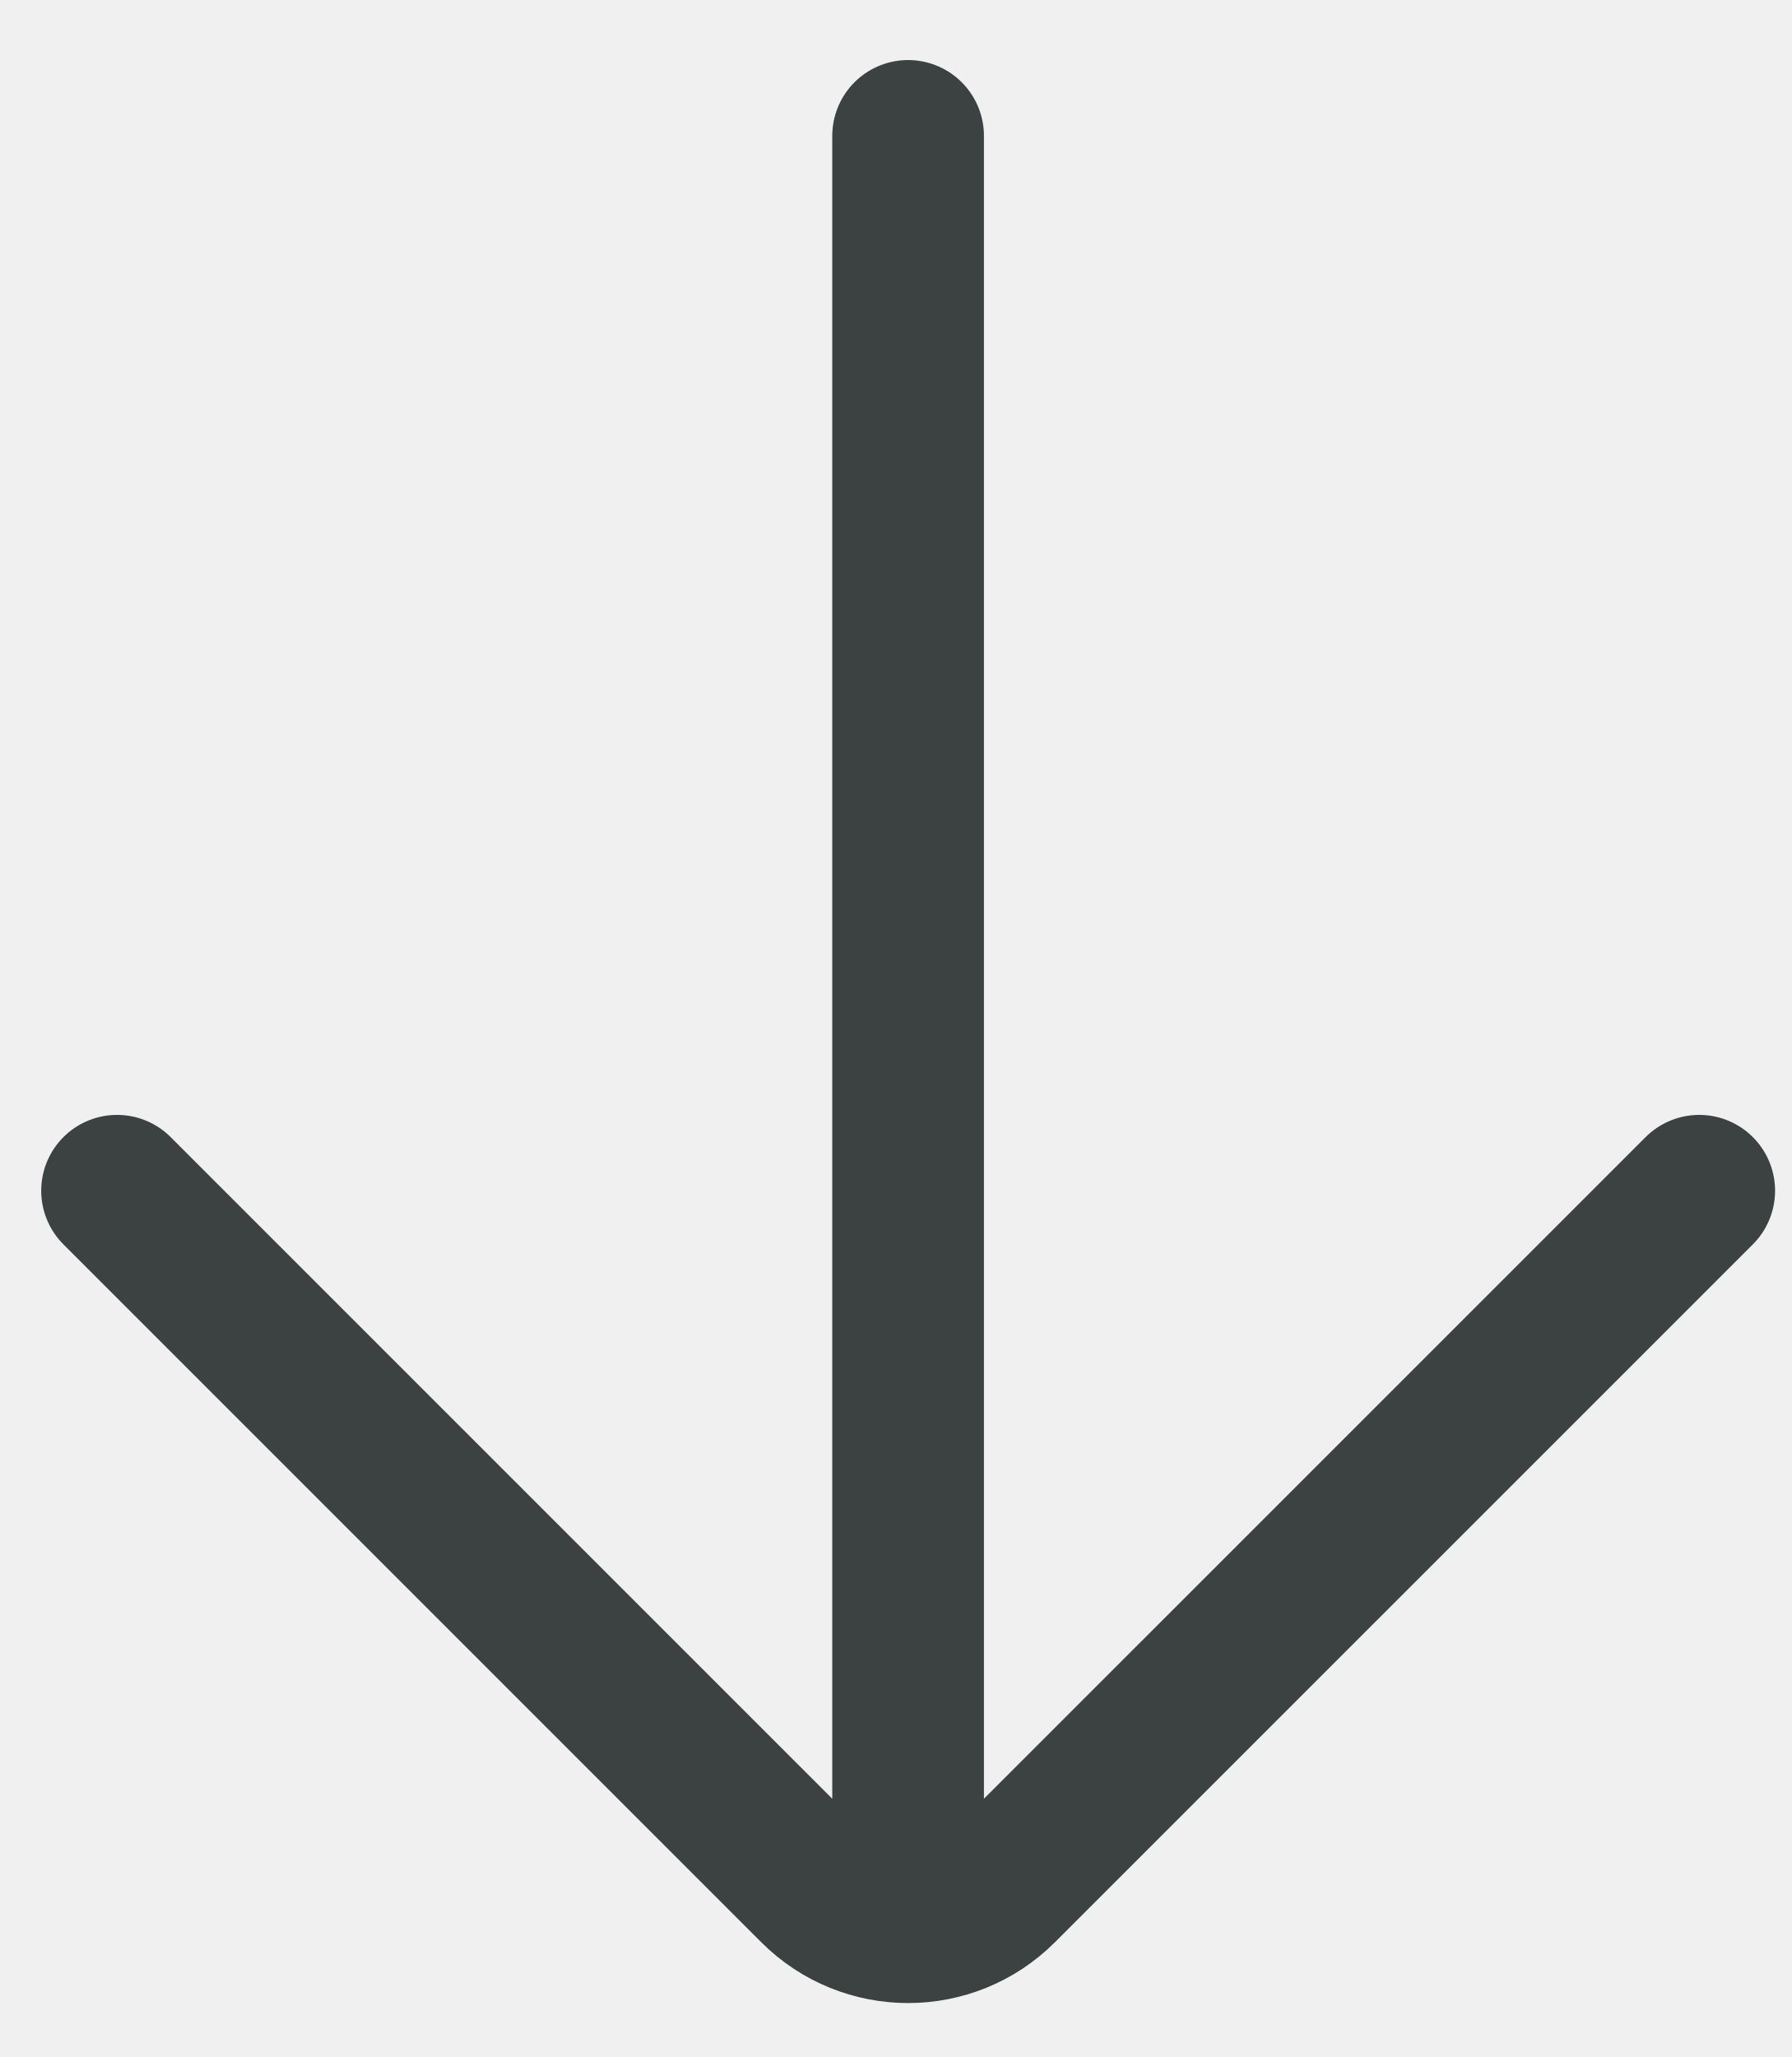
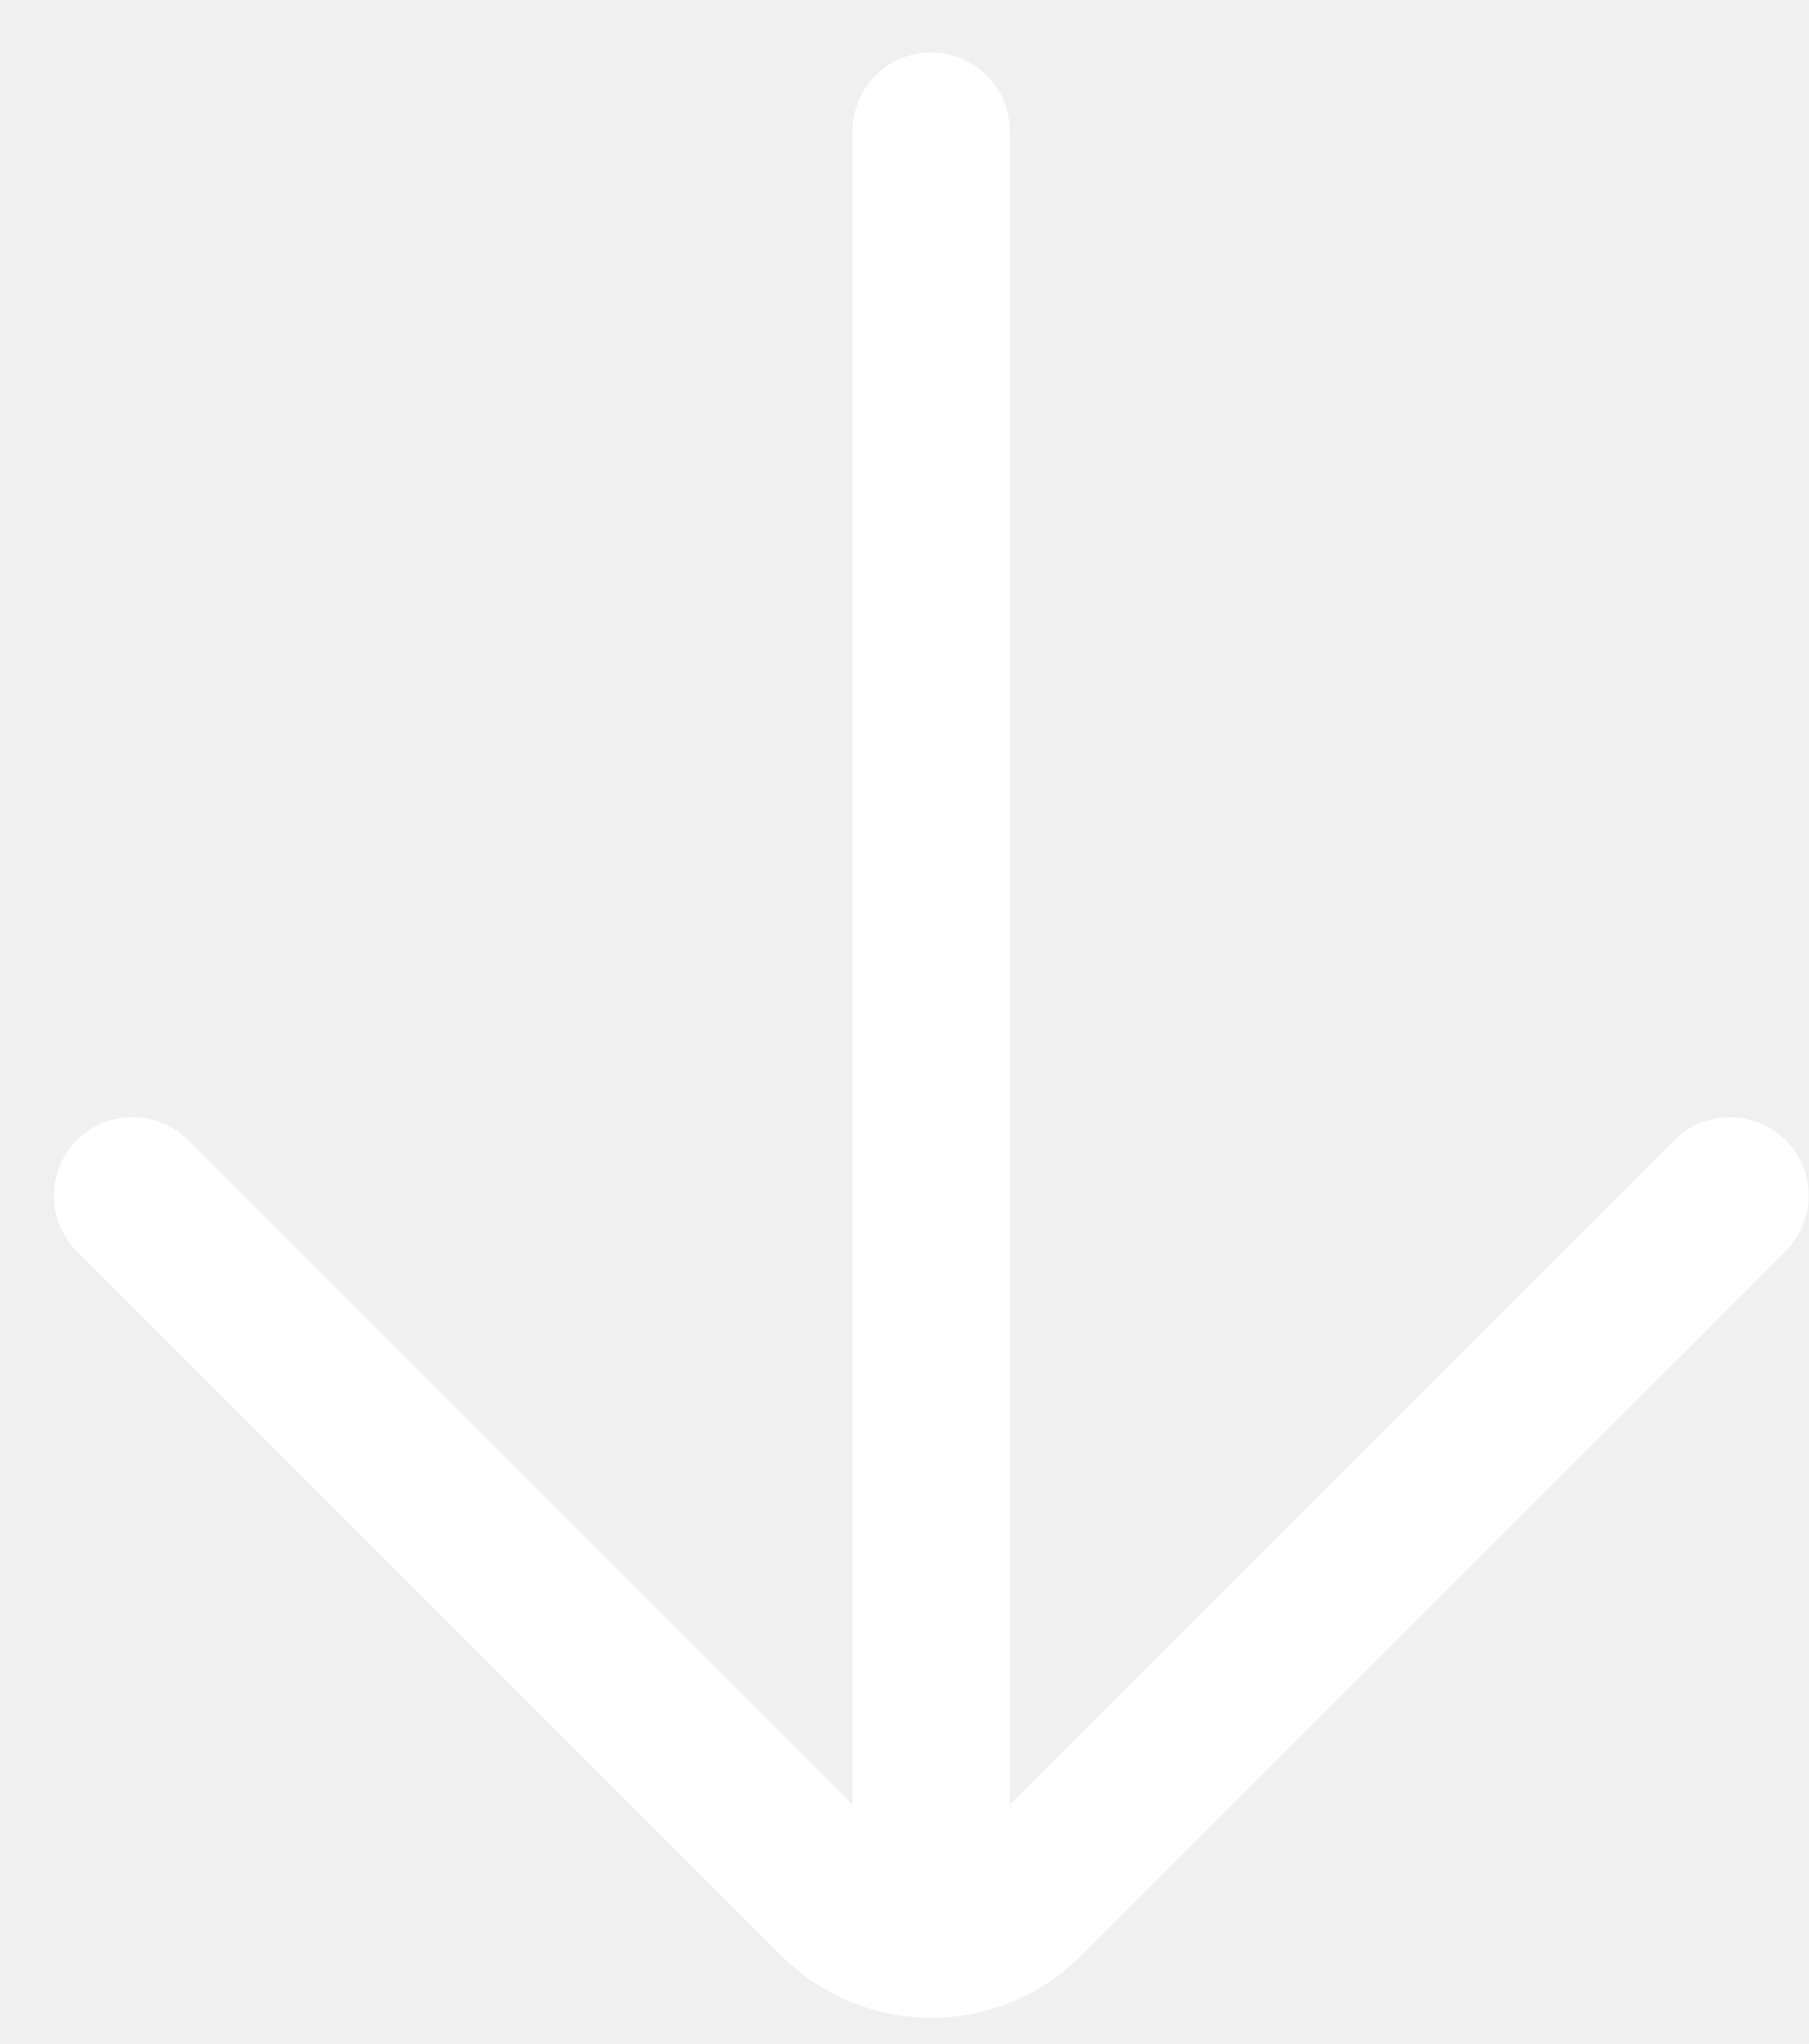
- <svg xmlns="http://www.w3.org/2000/svg" width="27" height="31" viewBox="0 0 27 31" fill="none">
-   <path d="M13.686 2.048L13.686 27.88M25.609 17.945L15.091 28.462C14.315 29.238 13.057 29.238 12.281 28.462L1.764 17.945" stroke="#3C4242" stroke-width="2.286" stroke-linecap="round" />
+ <svg xmlns="http://www.w3.org/2000/svg" width="23" height="26" viewBox="0 0 23 26" fill="none">
+   <path d="M11.842 1.667L11.842 23.675M22 15.21L13.039 24.171C12.378 24.832 11.306 24.832 10.645 24.171L1.685 15.21" stroke="white" stroke-width="2" stroke-linecap="round" />
</svg>
